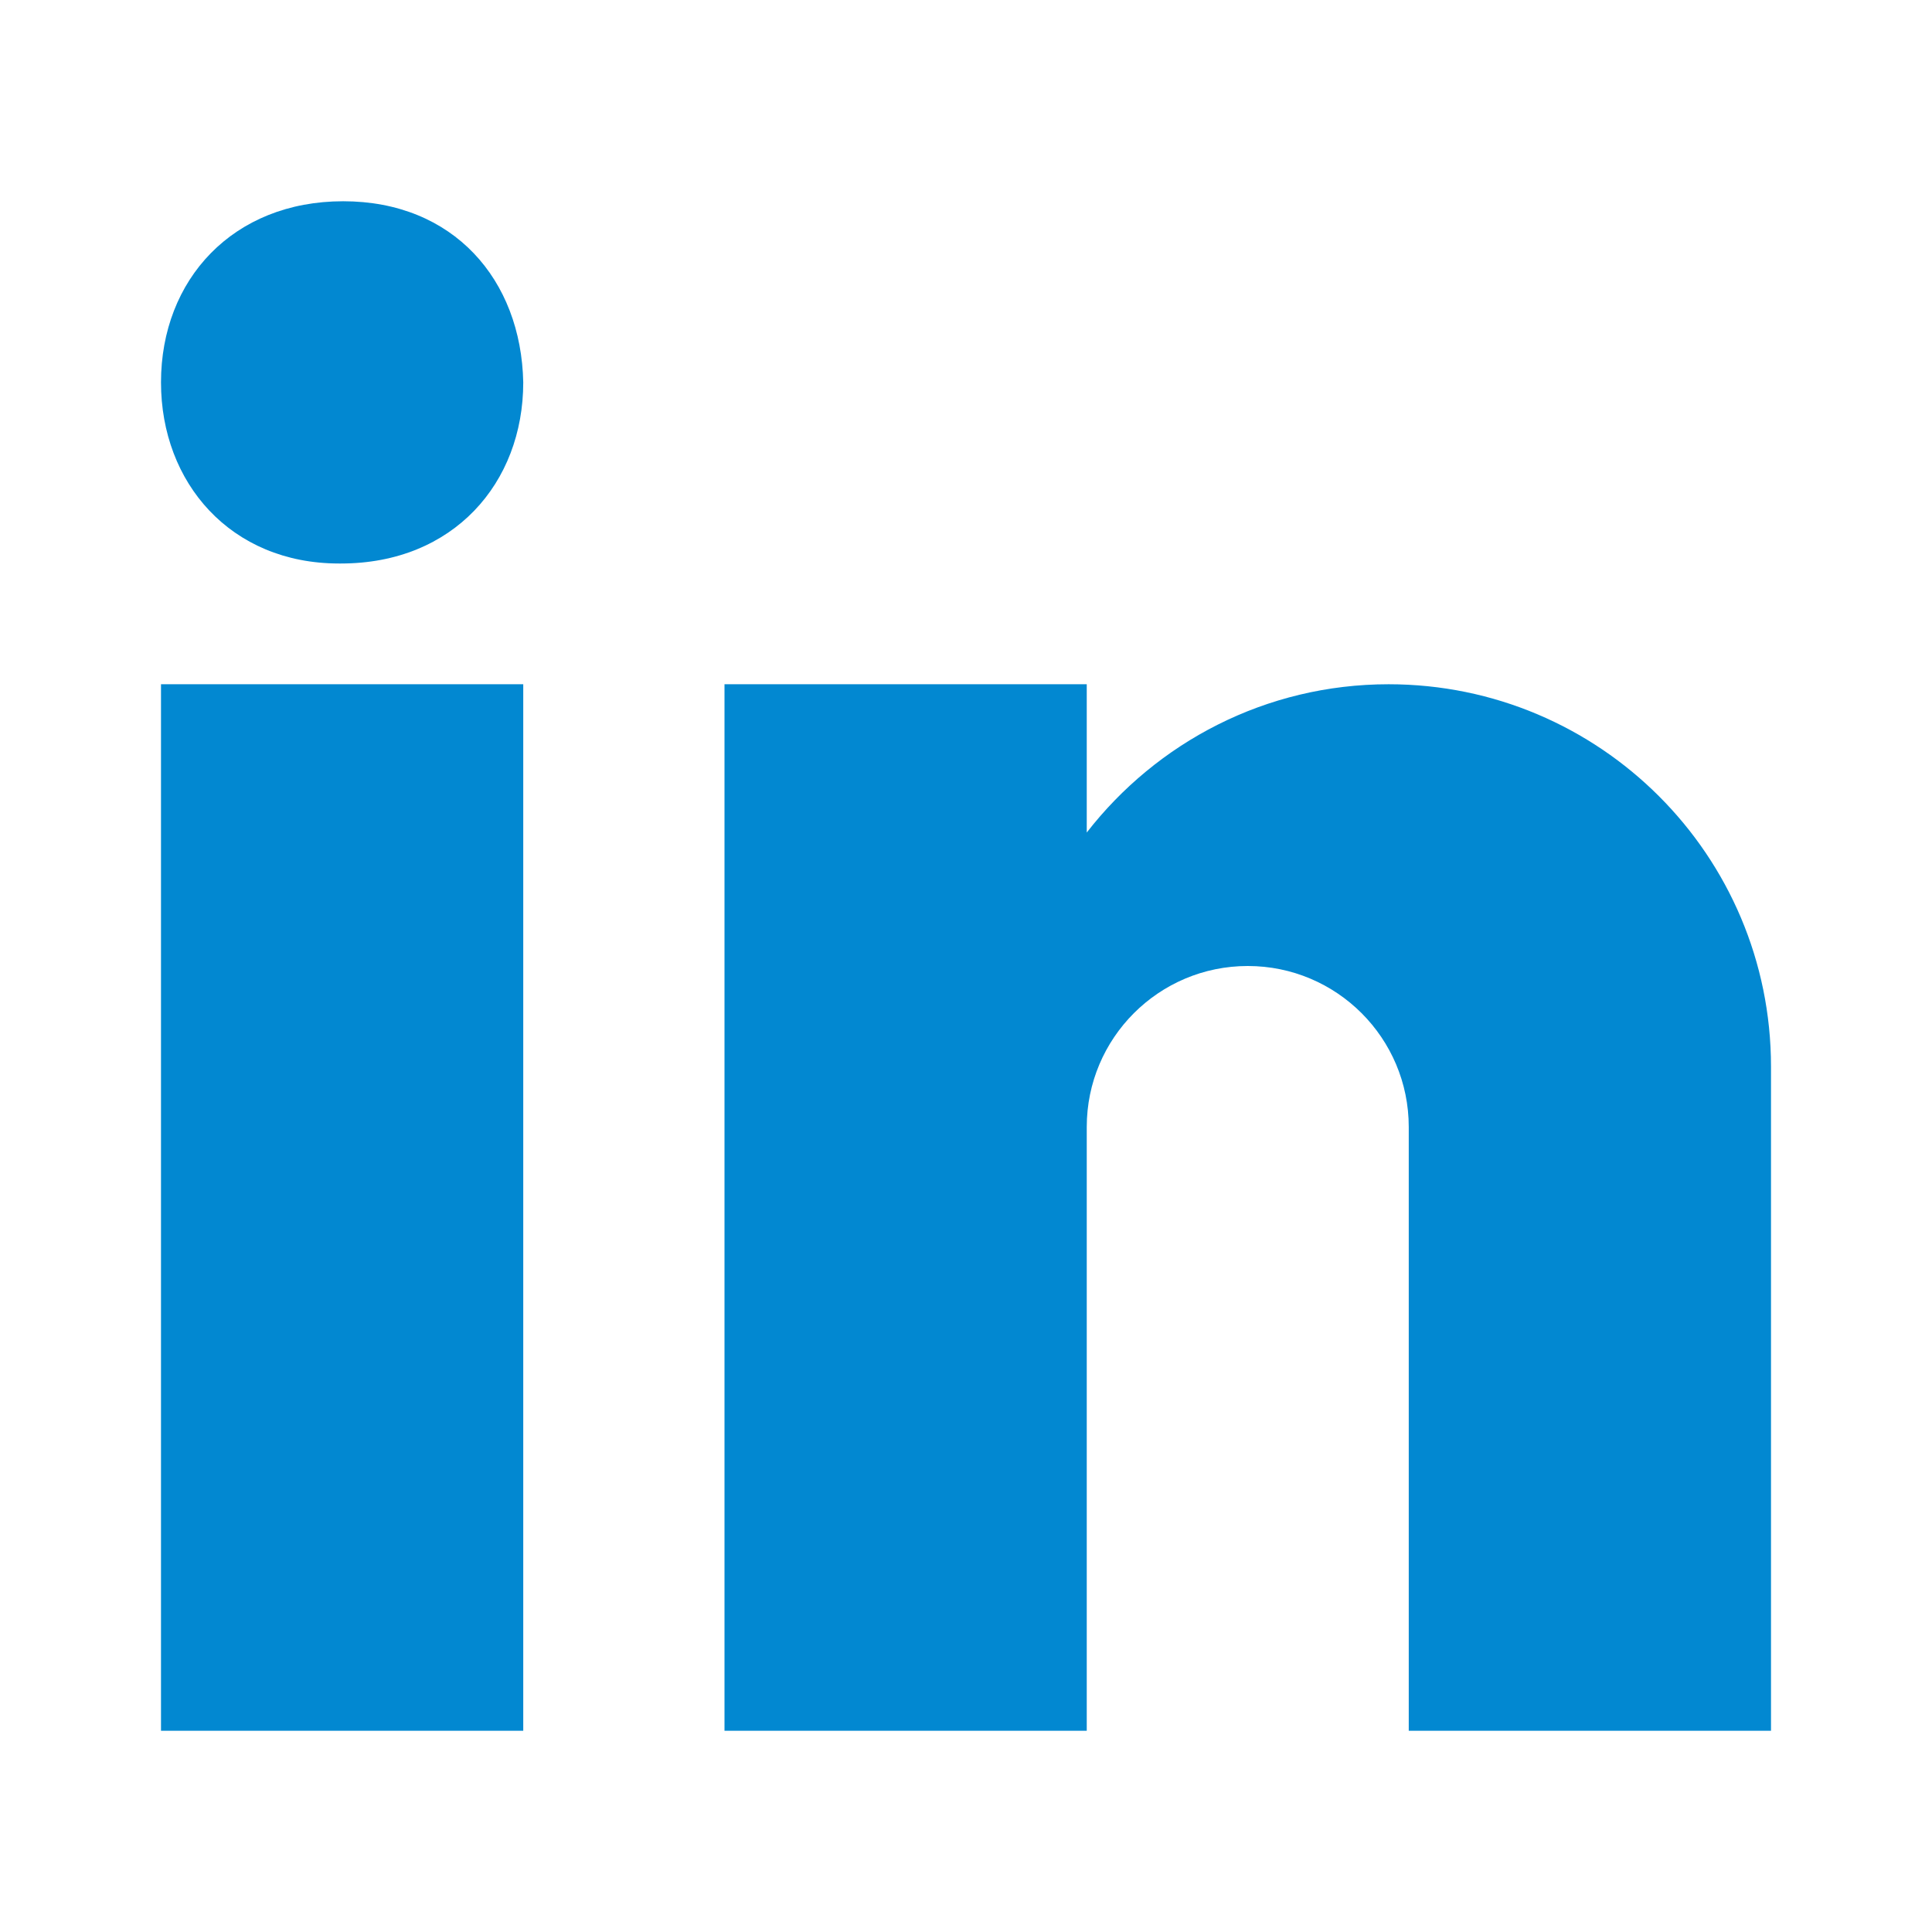
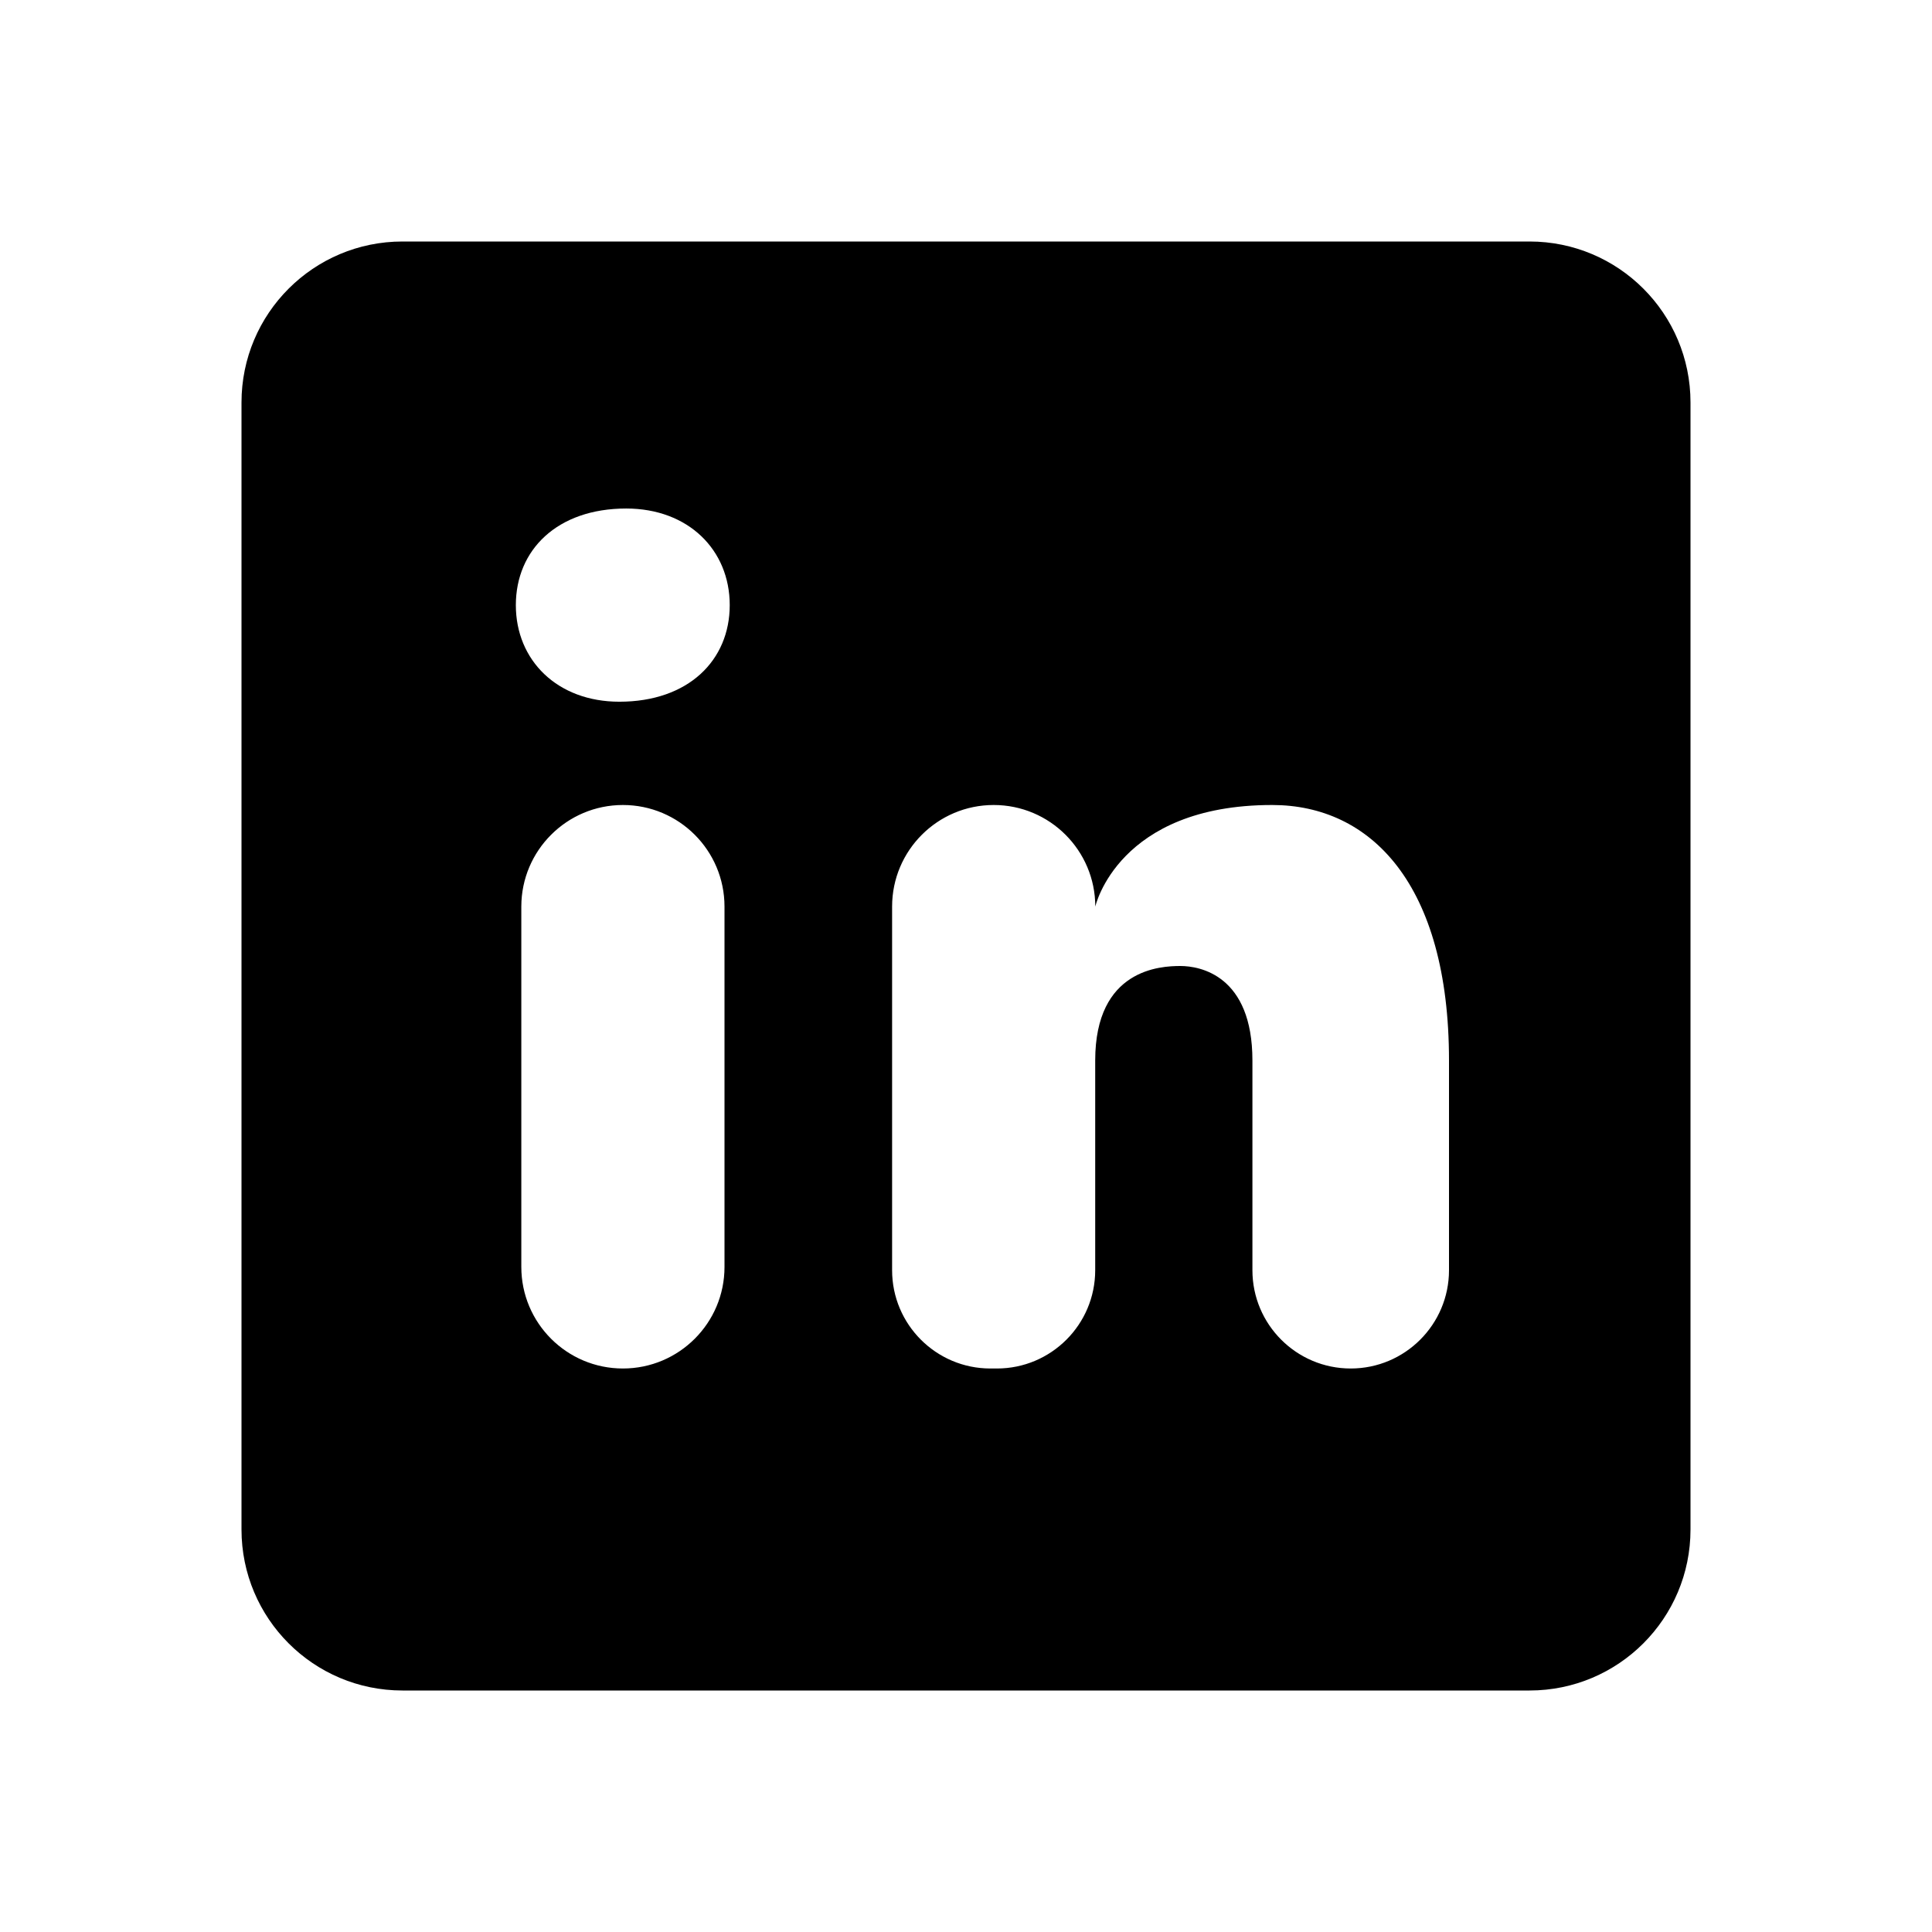
- <svg xmlns="http://www.w3.org/2000/svg" viewBox="0 0 48 48" width="48px" height="48px">
-   <path fill="#0288d1" d="M8.421 14h.052 0C11.263 14 13 12 13 9.5 12.948 6.945 11.263 5 8.526 5 5.789 5 4 6.945 4 9.5 4 12 5.736 14 8.421 14zM4 17H13V43H4zM44 26.5c0-5.247-4.253-9.5-9.5-9.5-3.053 0-5.762 1.446-7.5 3.684V17h-9v26h9V28h0c0-2.209 1.791-4 4-4s4 1.791 4 4v15h9C44 43 44 27.955 44 26.5z" />
+ <svg xmlns="http://www.w3.org/2000/svg" viewBox="0 0 24 24" width="48px" height="48px">
+   <path d="M19,3H5C3.895,3,3,3.895,3,5v14c0,1.105,0.895,2,2,2h14c1.105,0,2-0.895,2-2V5C21,3.895,20.105,3,19,3z M7.738,17L7.738,17 c-0.697,0-1.262-0.565-1.262-1.262v-4.477C6.477,10.565,7.042,10,7.738,10h0C8.435,10,9,10.565,9,11.262v4.477 C9,16.435,8.435,17,7.738,17z M7.694,8.717c-0.771,0-1.286-0.514-1.286-1.2s0.514-1.2,1.371-1.2c0.771,0,1.286,0.514,1.286,1.2 S8.551,8.717,7.694,8.717z M16.779,17L16.779,17c-0.674,0-1.221-0.547-1.221-1.221v-2.605c0-1.058-0.651-1.174-0.895-1.174 s-1.058,0.035-1.058,1.174v2.605c0,0.674-0.547,1.221-1.221,1.221h-0.081c-0.674,0-1.221-0.547-1.221-1.221v-4.517 c0-0.697,0.565-1.262,1.262-1.262h0c0.697,0,1.262,0.565,1.262,1.262c0,0,0.282-1.262,2.198-1.262C17.023,10,18,10.977,18,13.174 v2.605C18,16.453,17.453,17,16.779,17z" />
</svg>
